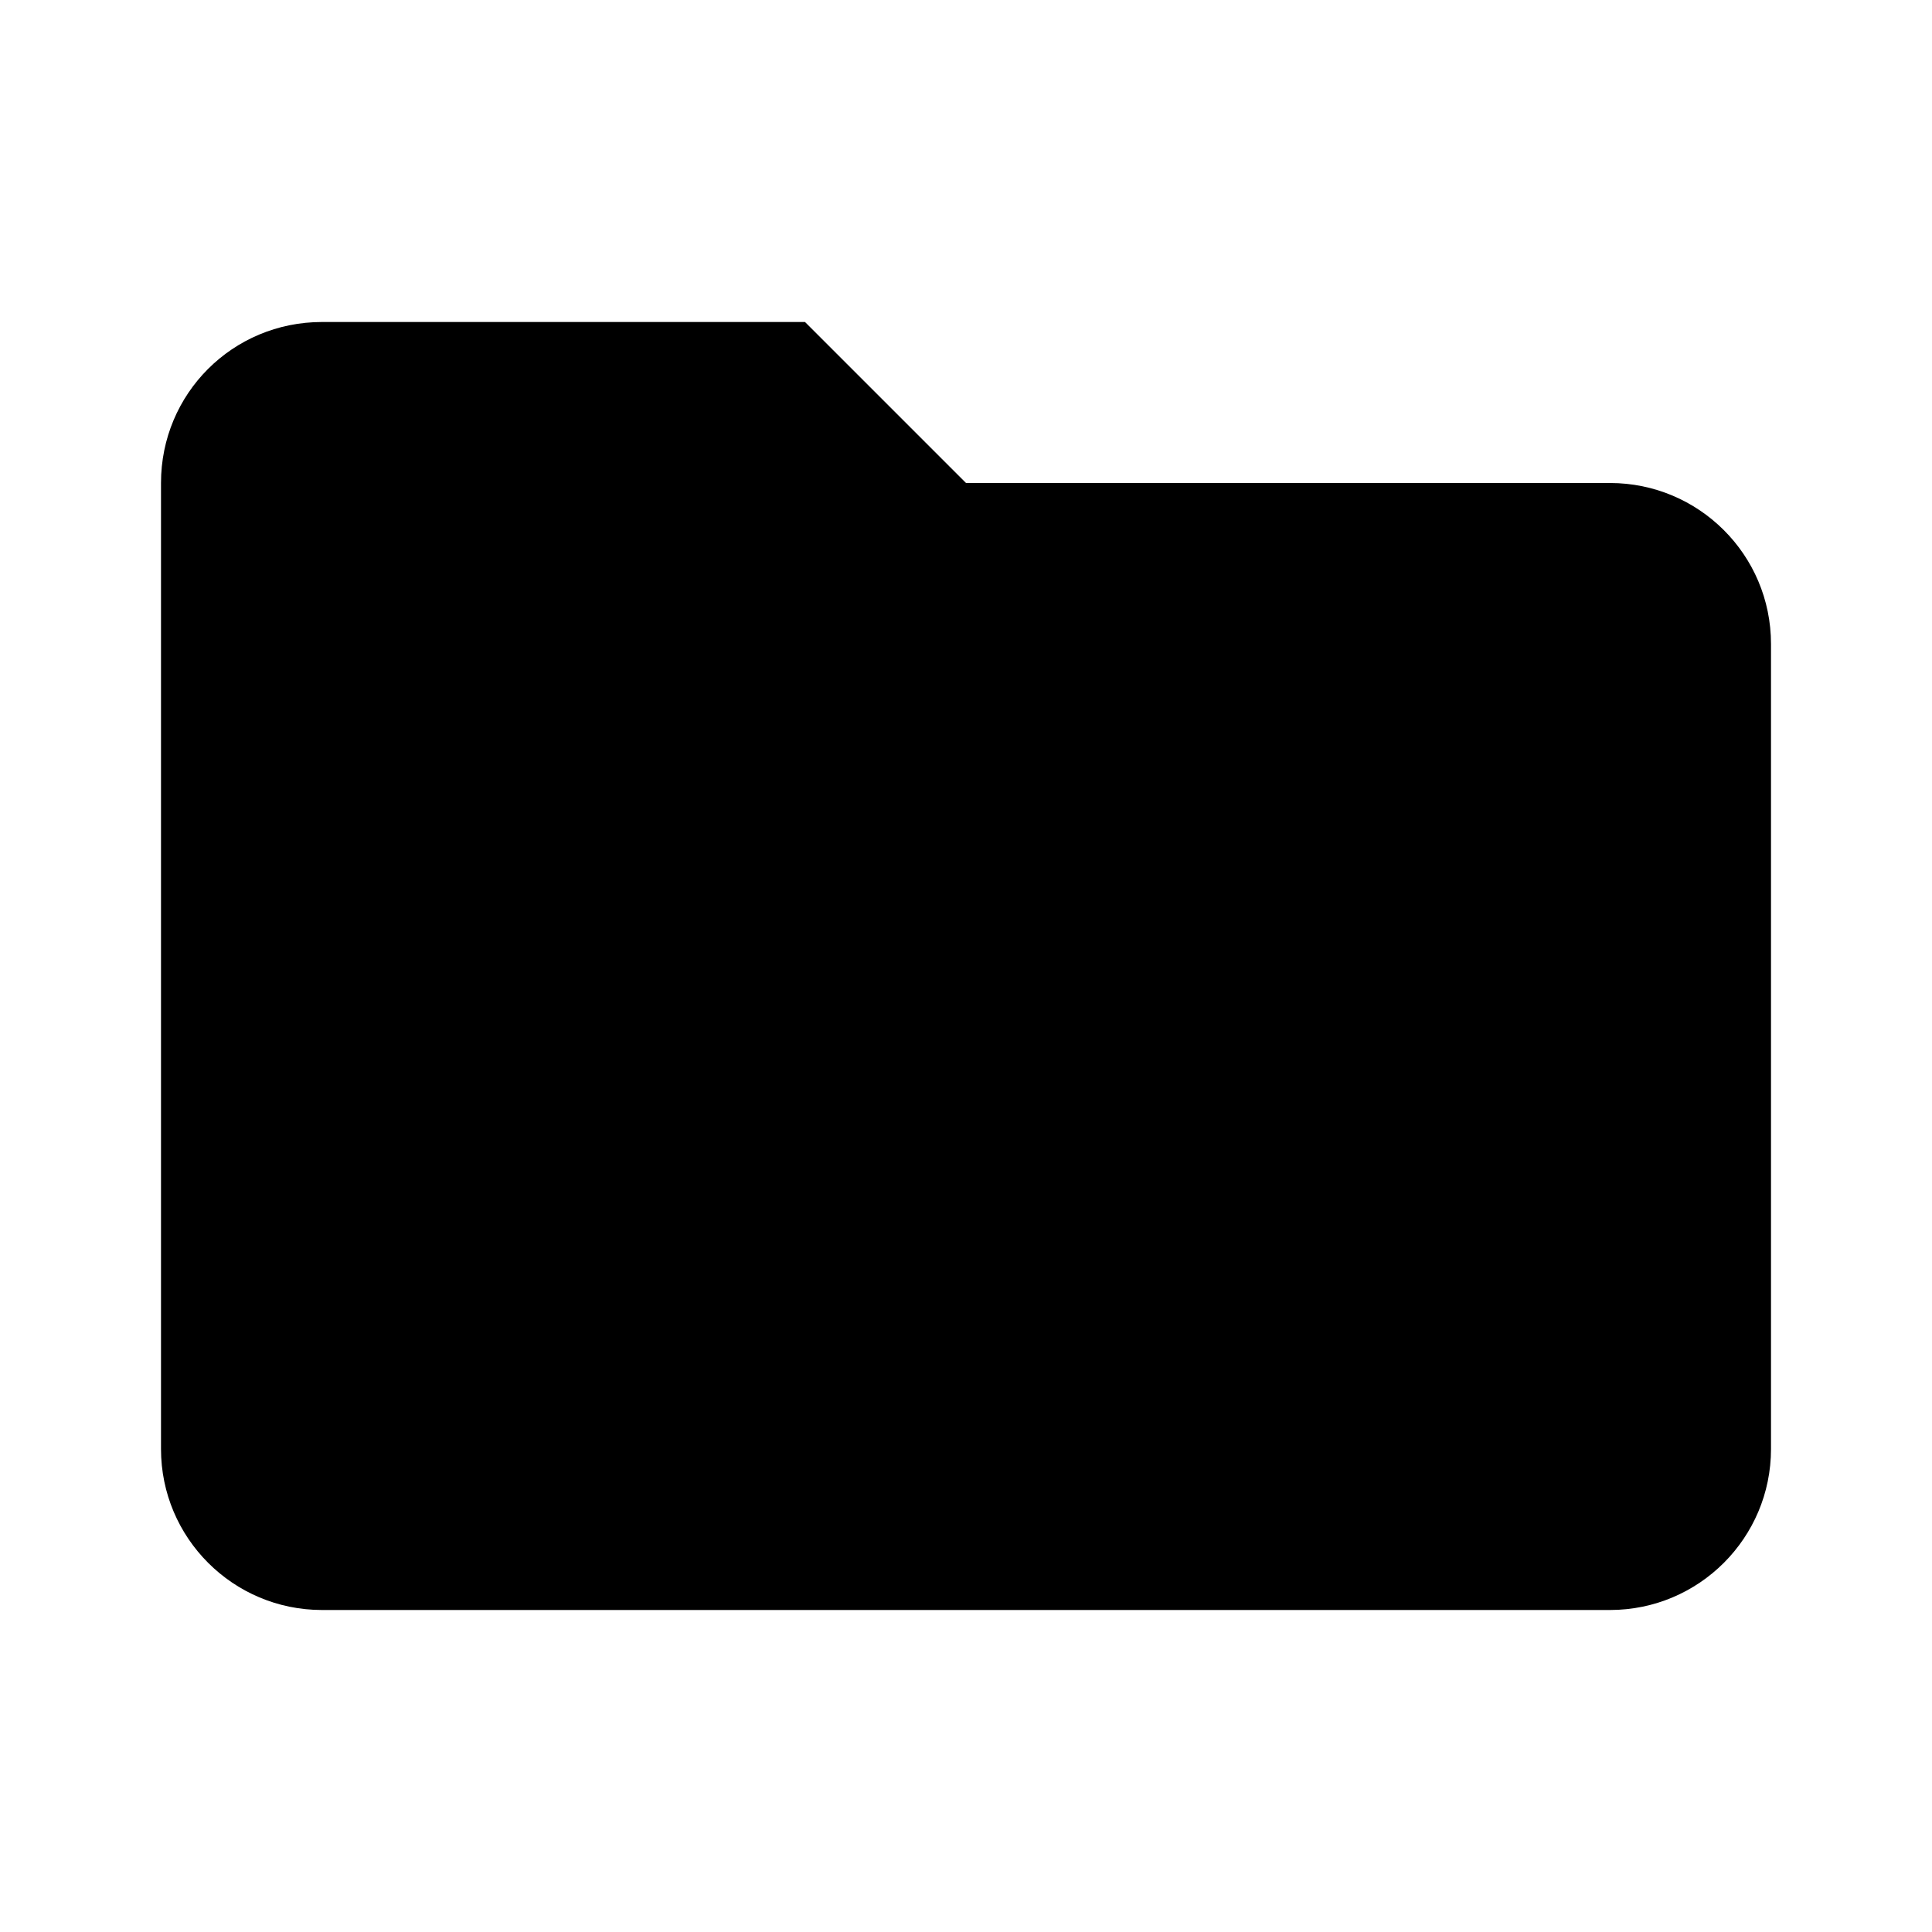
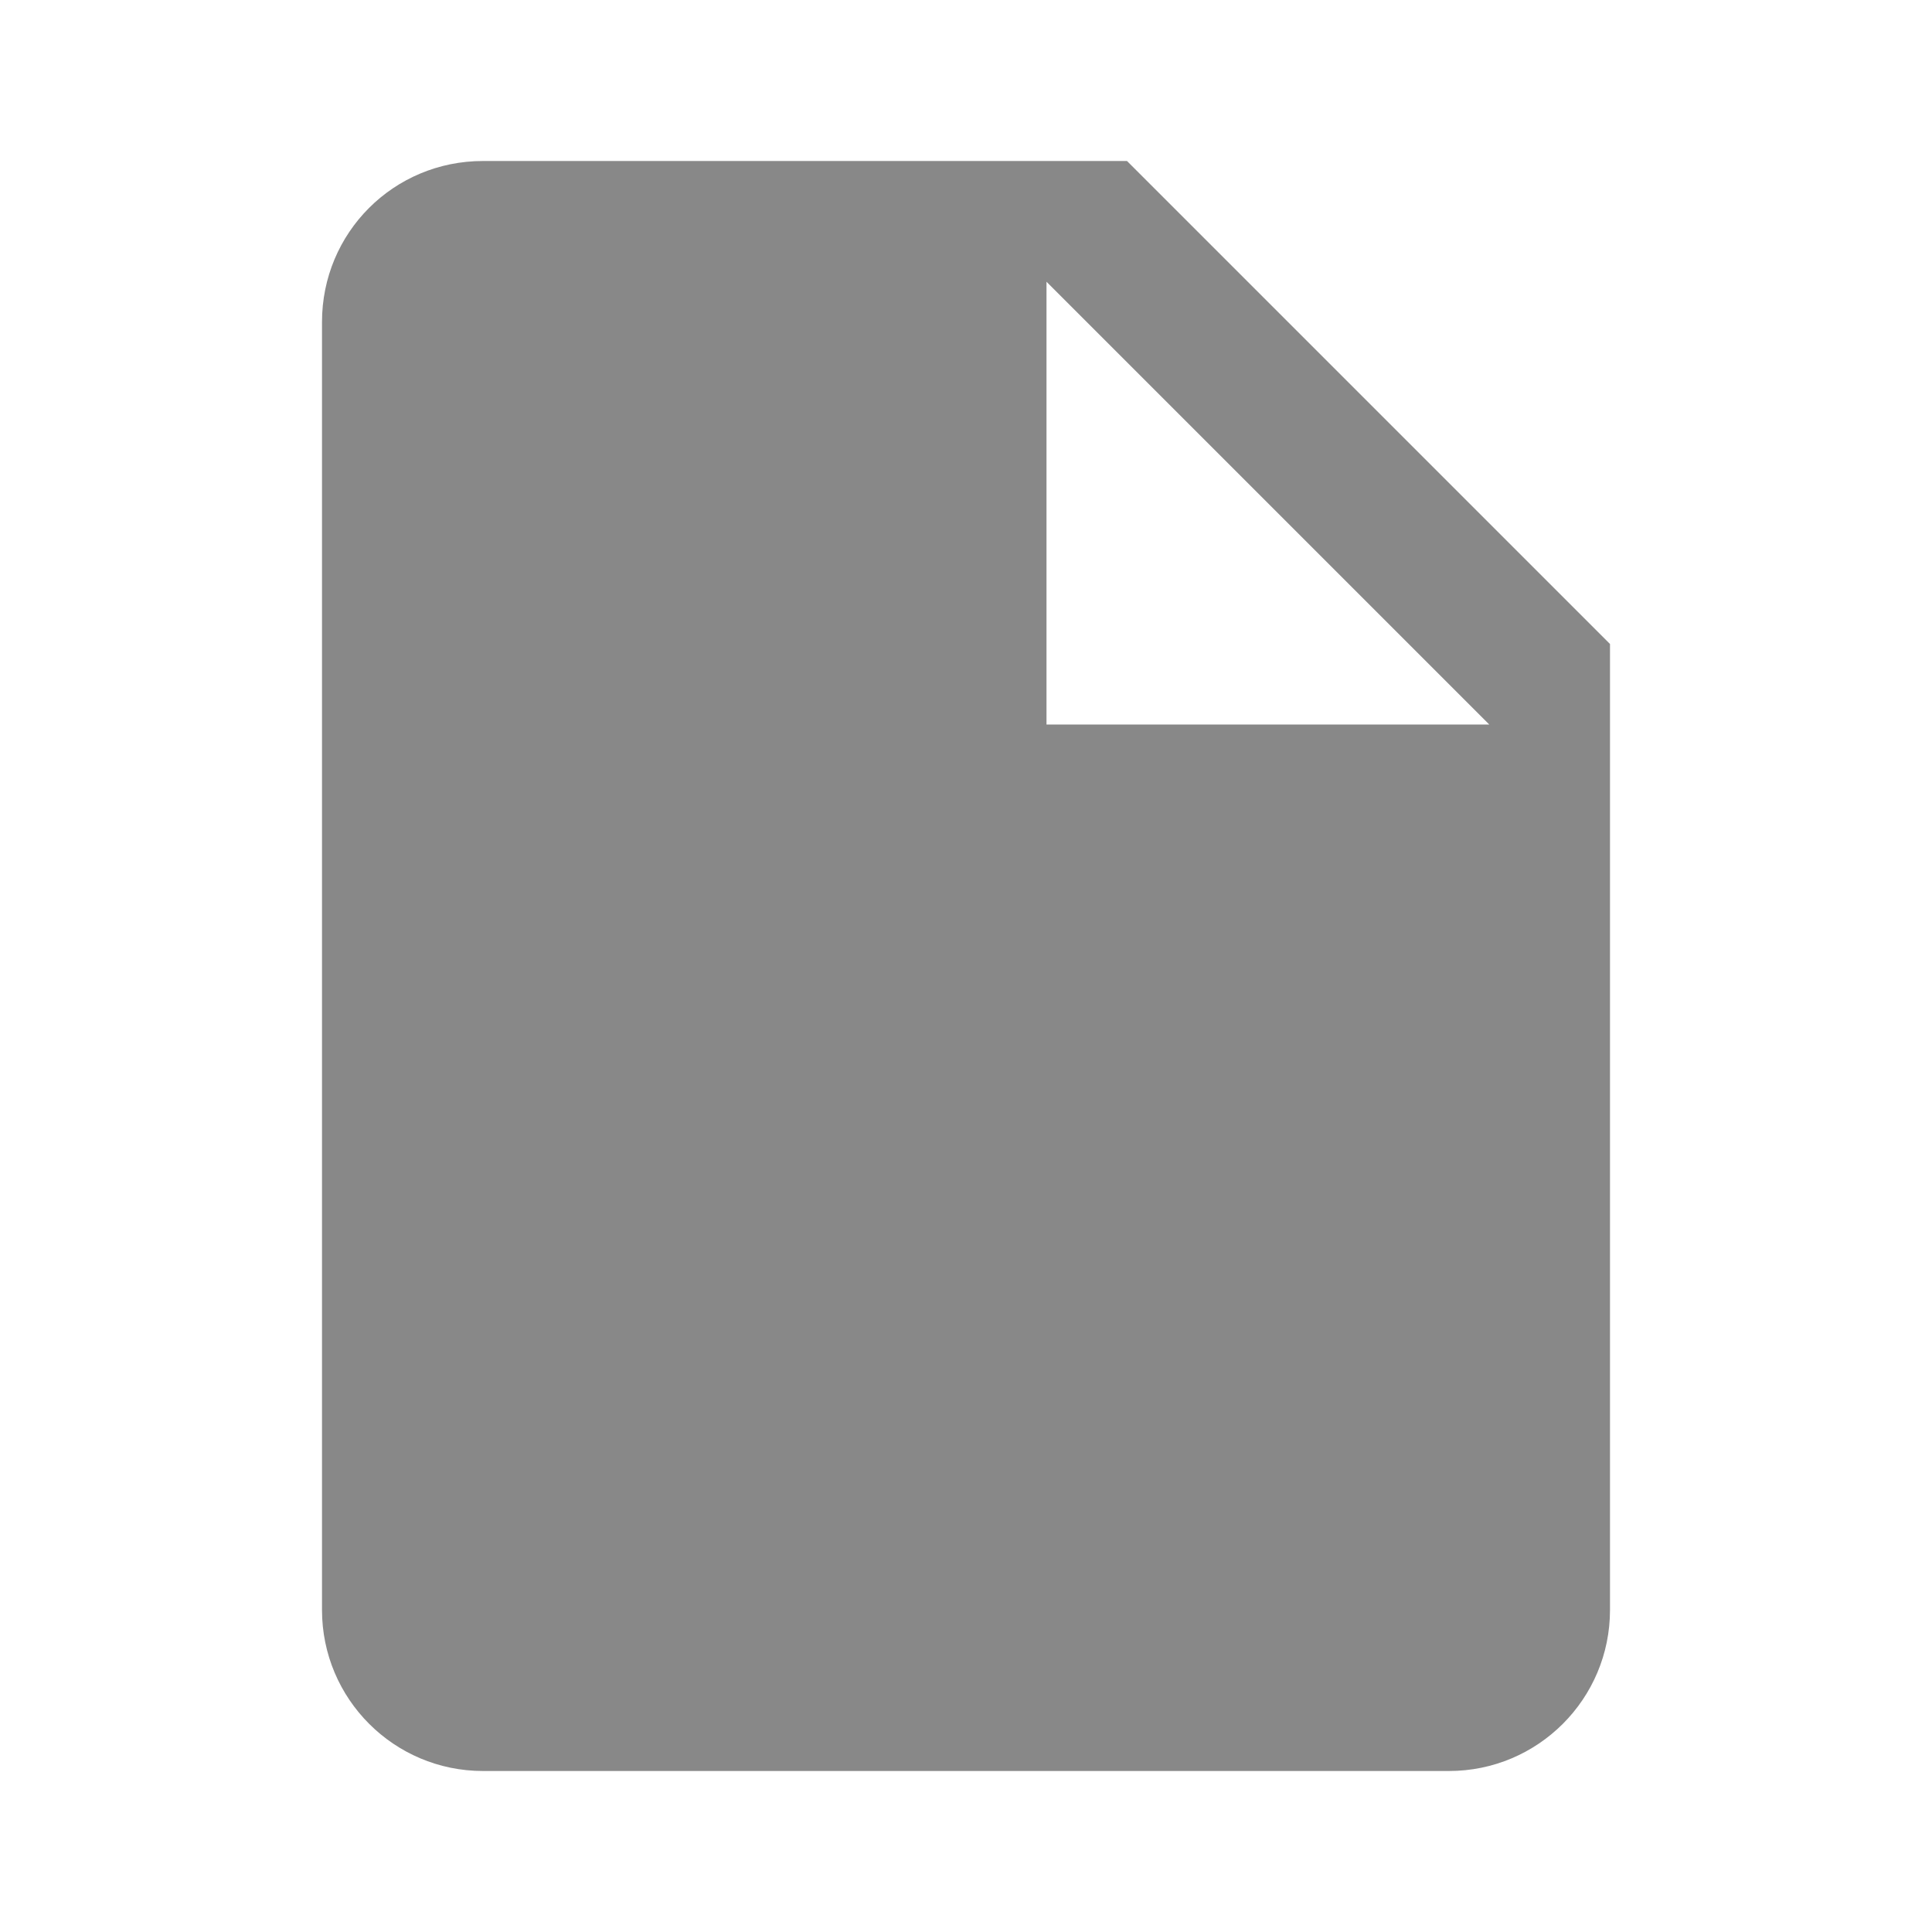
<svg xmlns="http://www.w3.org/2000/svg" version="1.1" width="24" height="24" viewBox="0 0 24 24">
-   <path d="M10,4H4C2.89,4 2,4.89 2,6V18A2,2 0 0,0 4,20H20A2,2 0 0,0 22,18V8C22,6.89 21.1,6 20,6H12L10,4Z" />
+   <path fill="#888888" d="M13,9V3.5L18.5,9M6,2C4.89,2 4,2.89 4,4V20A2,2 0 0,0 6,22H18A2,2 0 0,0 20,20V8L14,2H6Z" />
</svg>
